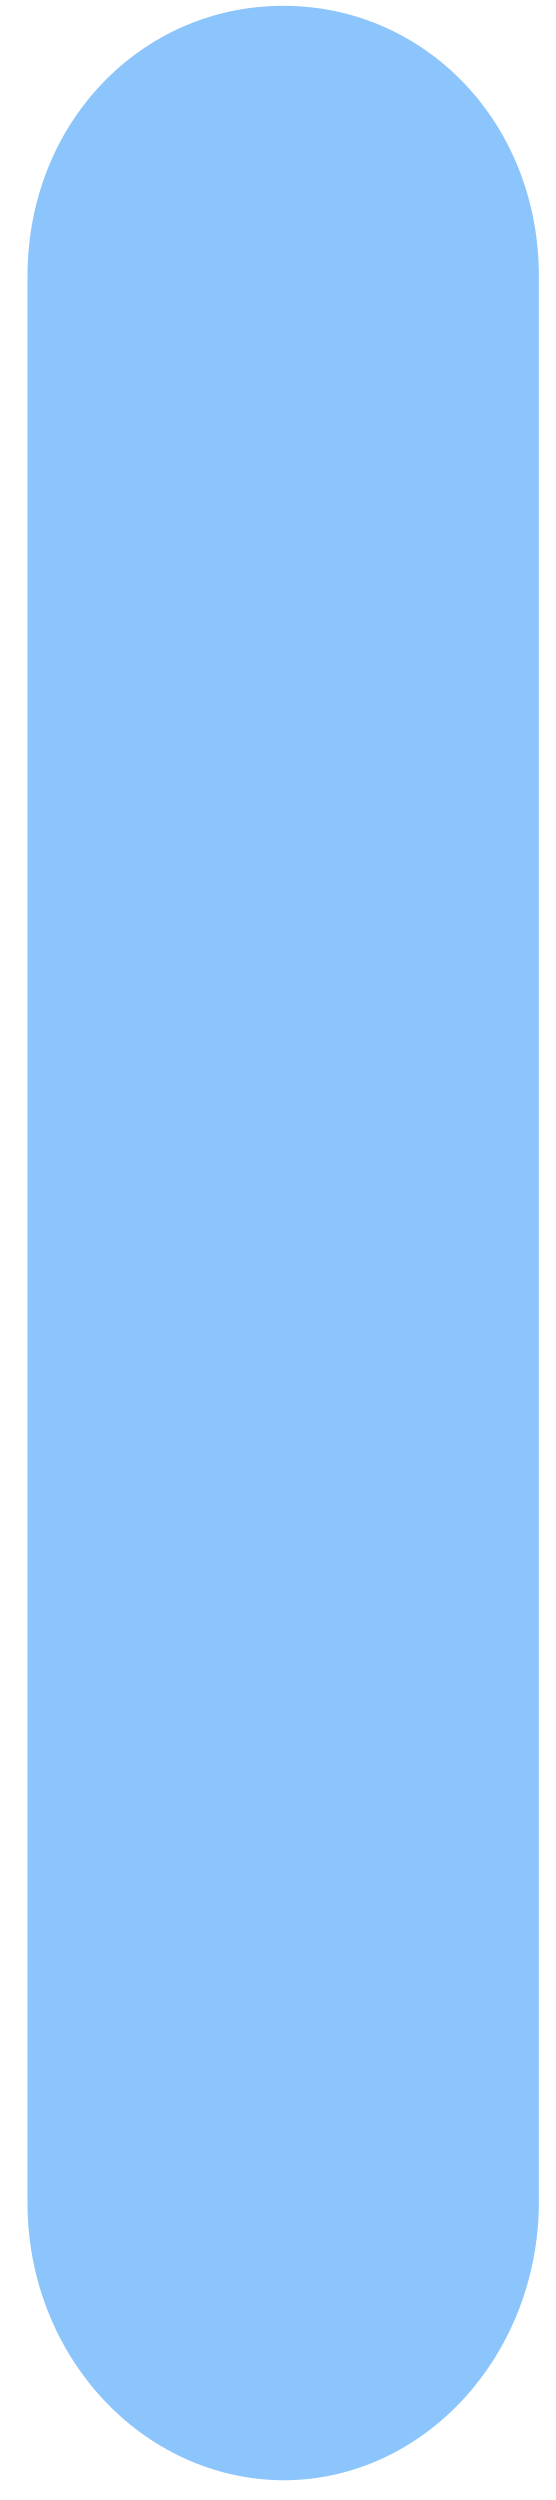
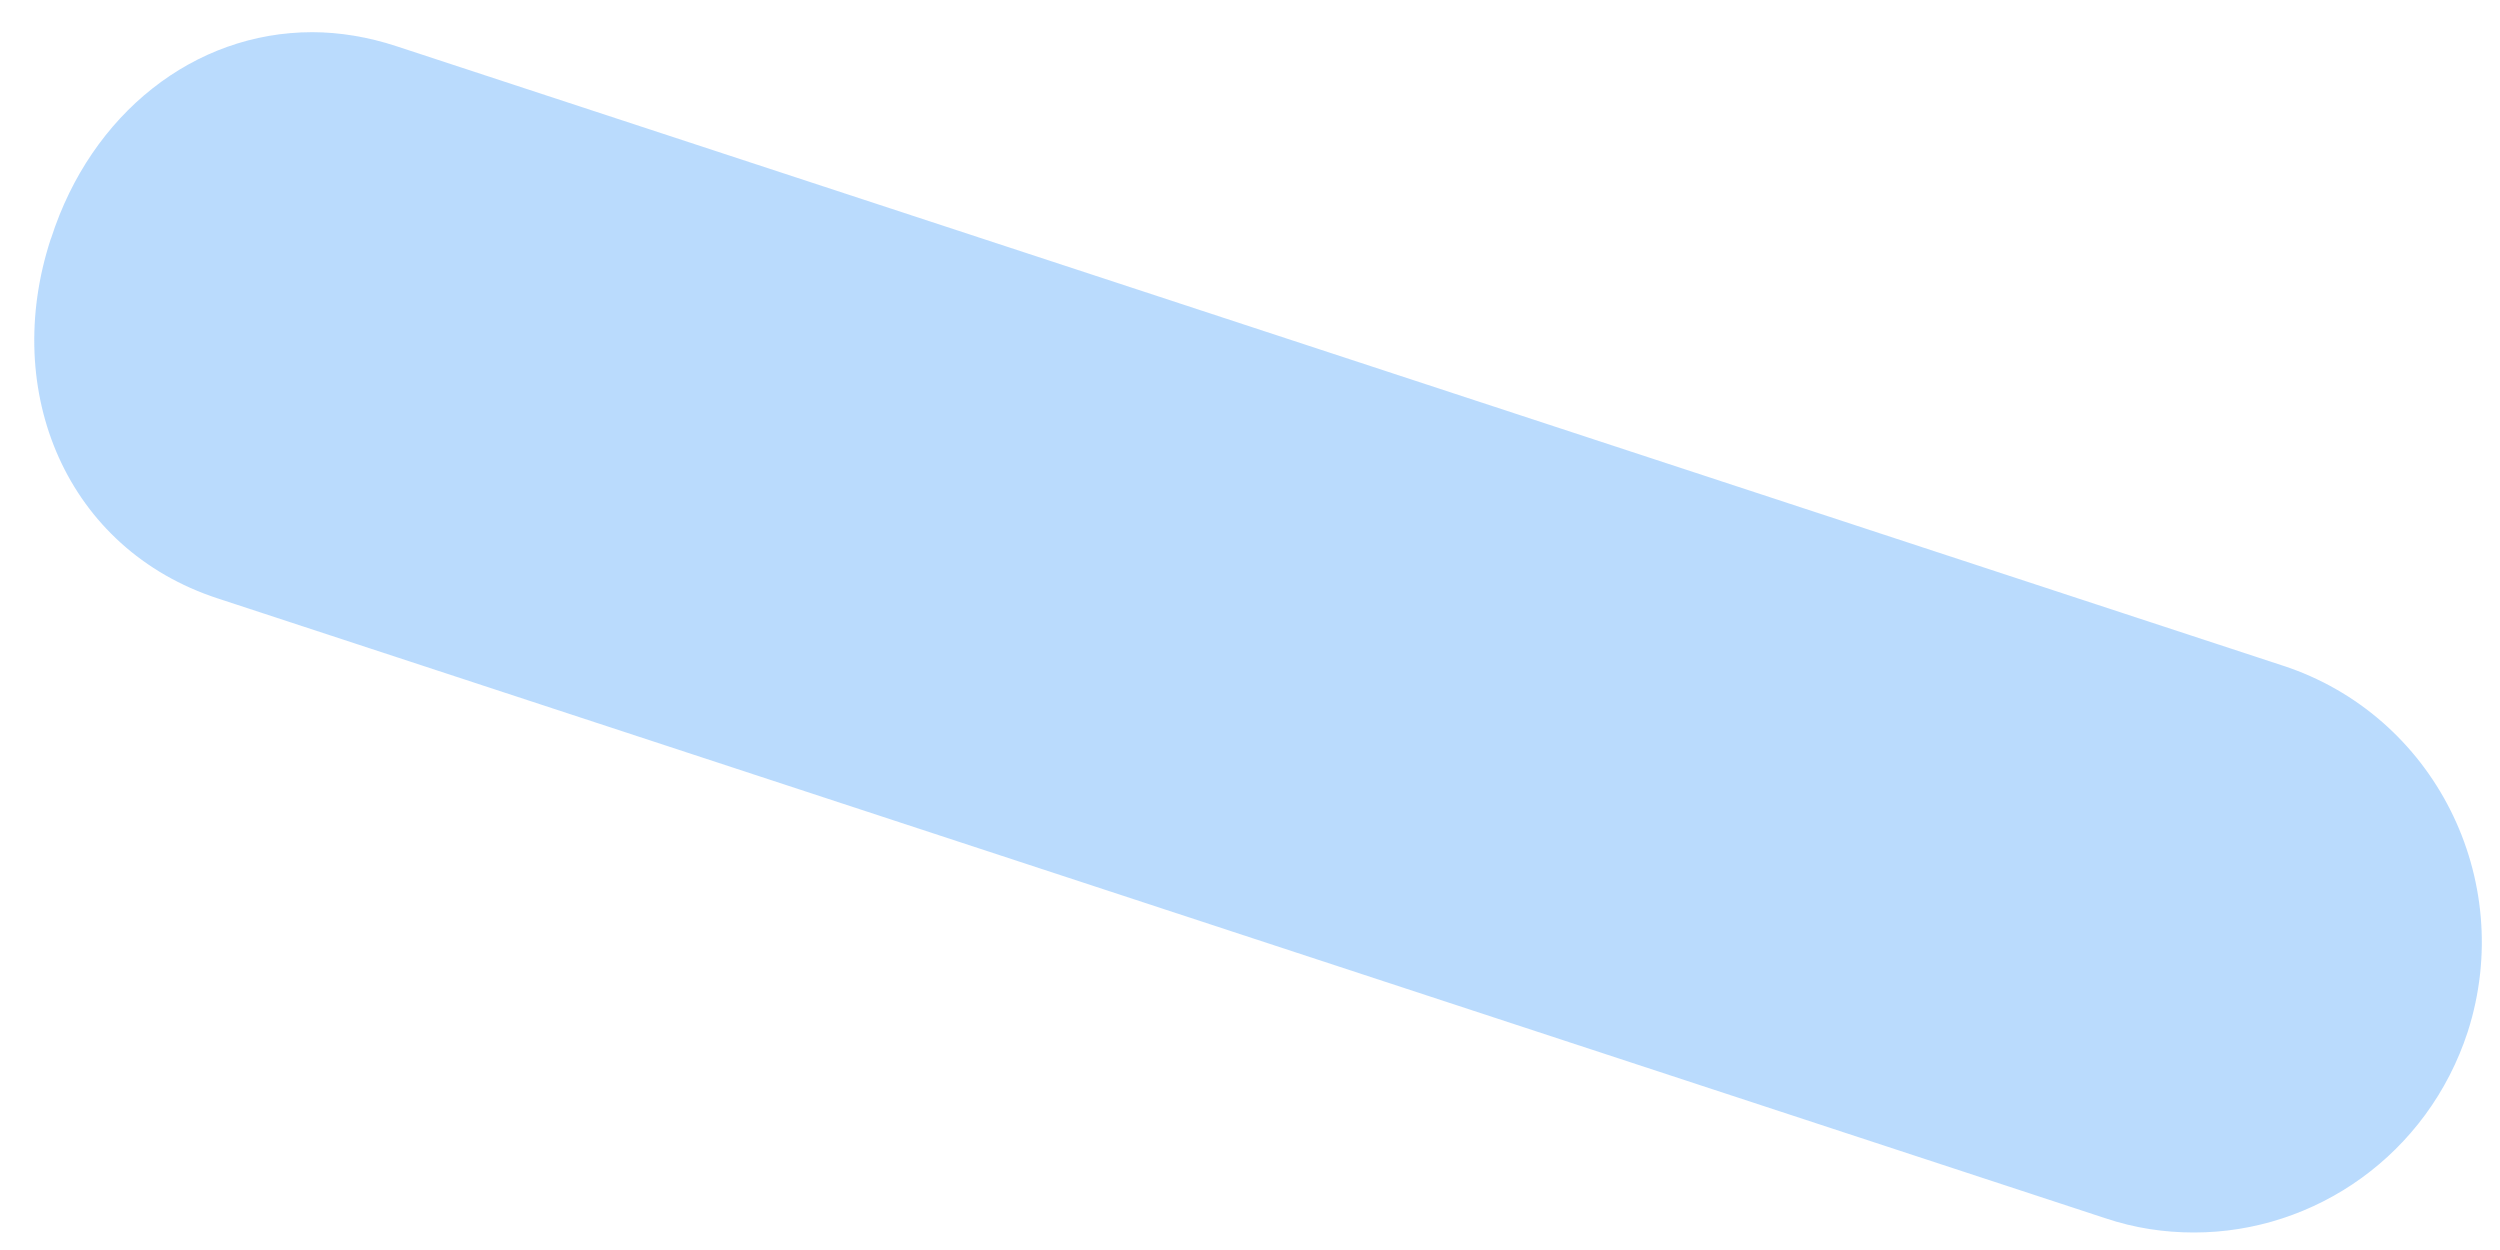
- <svg xmlns="http://www.w3.org/2000/svg" version="1.1" width="2px" height="9px">
-   <g transform="matrix(1 0 0 1 -39 -47 )">
-     <path d="M 1.94 7.925  C 1.94 8.478  1.528 8.929  1.02 8.929  C 0.511 8.926  0.099 8.48  0.099 7.93  C 0.099 7.928  0.099 7.926  0.099 7.925  L 0.099 0.995  C 0.099 0.441  0.51 0.021  1.019 0.021  L 1.021 0.021  C 1.529 0.021  1.94 0.44  1.94 0.995  L 1.94 7.925  Z " fill-rule="nonzero" fill="#1989fa" stroke="none" fill-opacity="0.498" transform="matrix(1 0 0 1 39 47 )" />
+ <svg xmlns="http://www.w3.org/2000/svg" version="1.1" width="8px" height="4px">
+   <g transform="matrix(1 0 0 1 -47 -42 )">
+     <path d="M 7.897 3.301  C 7.769 3.694  7.409 3.944  7.021 3.944  C 6.926 3.944  6.831 3.93  6.736 3.898  L 0.697 1.915  C 0.213 1.757  0.003 1.254  0.162 0.766  L 0.164 0.761  C 0.292 0.364  0.621 0.103  0.999 0.103  C 1.086 0.103  1.178 0.118  1.269 0.148  L 7.305 2.13  C 7.789 2.288  8.053 2.813  7.897 3.301  Z " fill-rule="nonzero" fill="#1989fa" stroke="none" fill-opacity="0.298" transform="matrix(1 0 0 1 47 42 )" />
  </g>
</svg>
